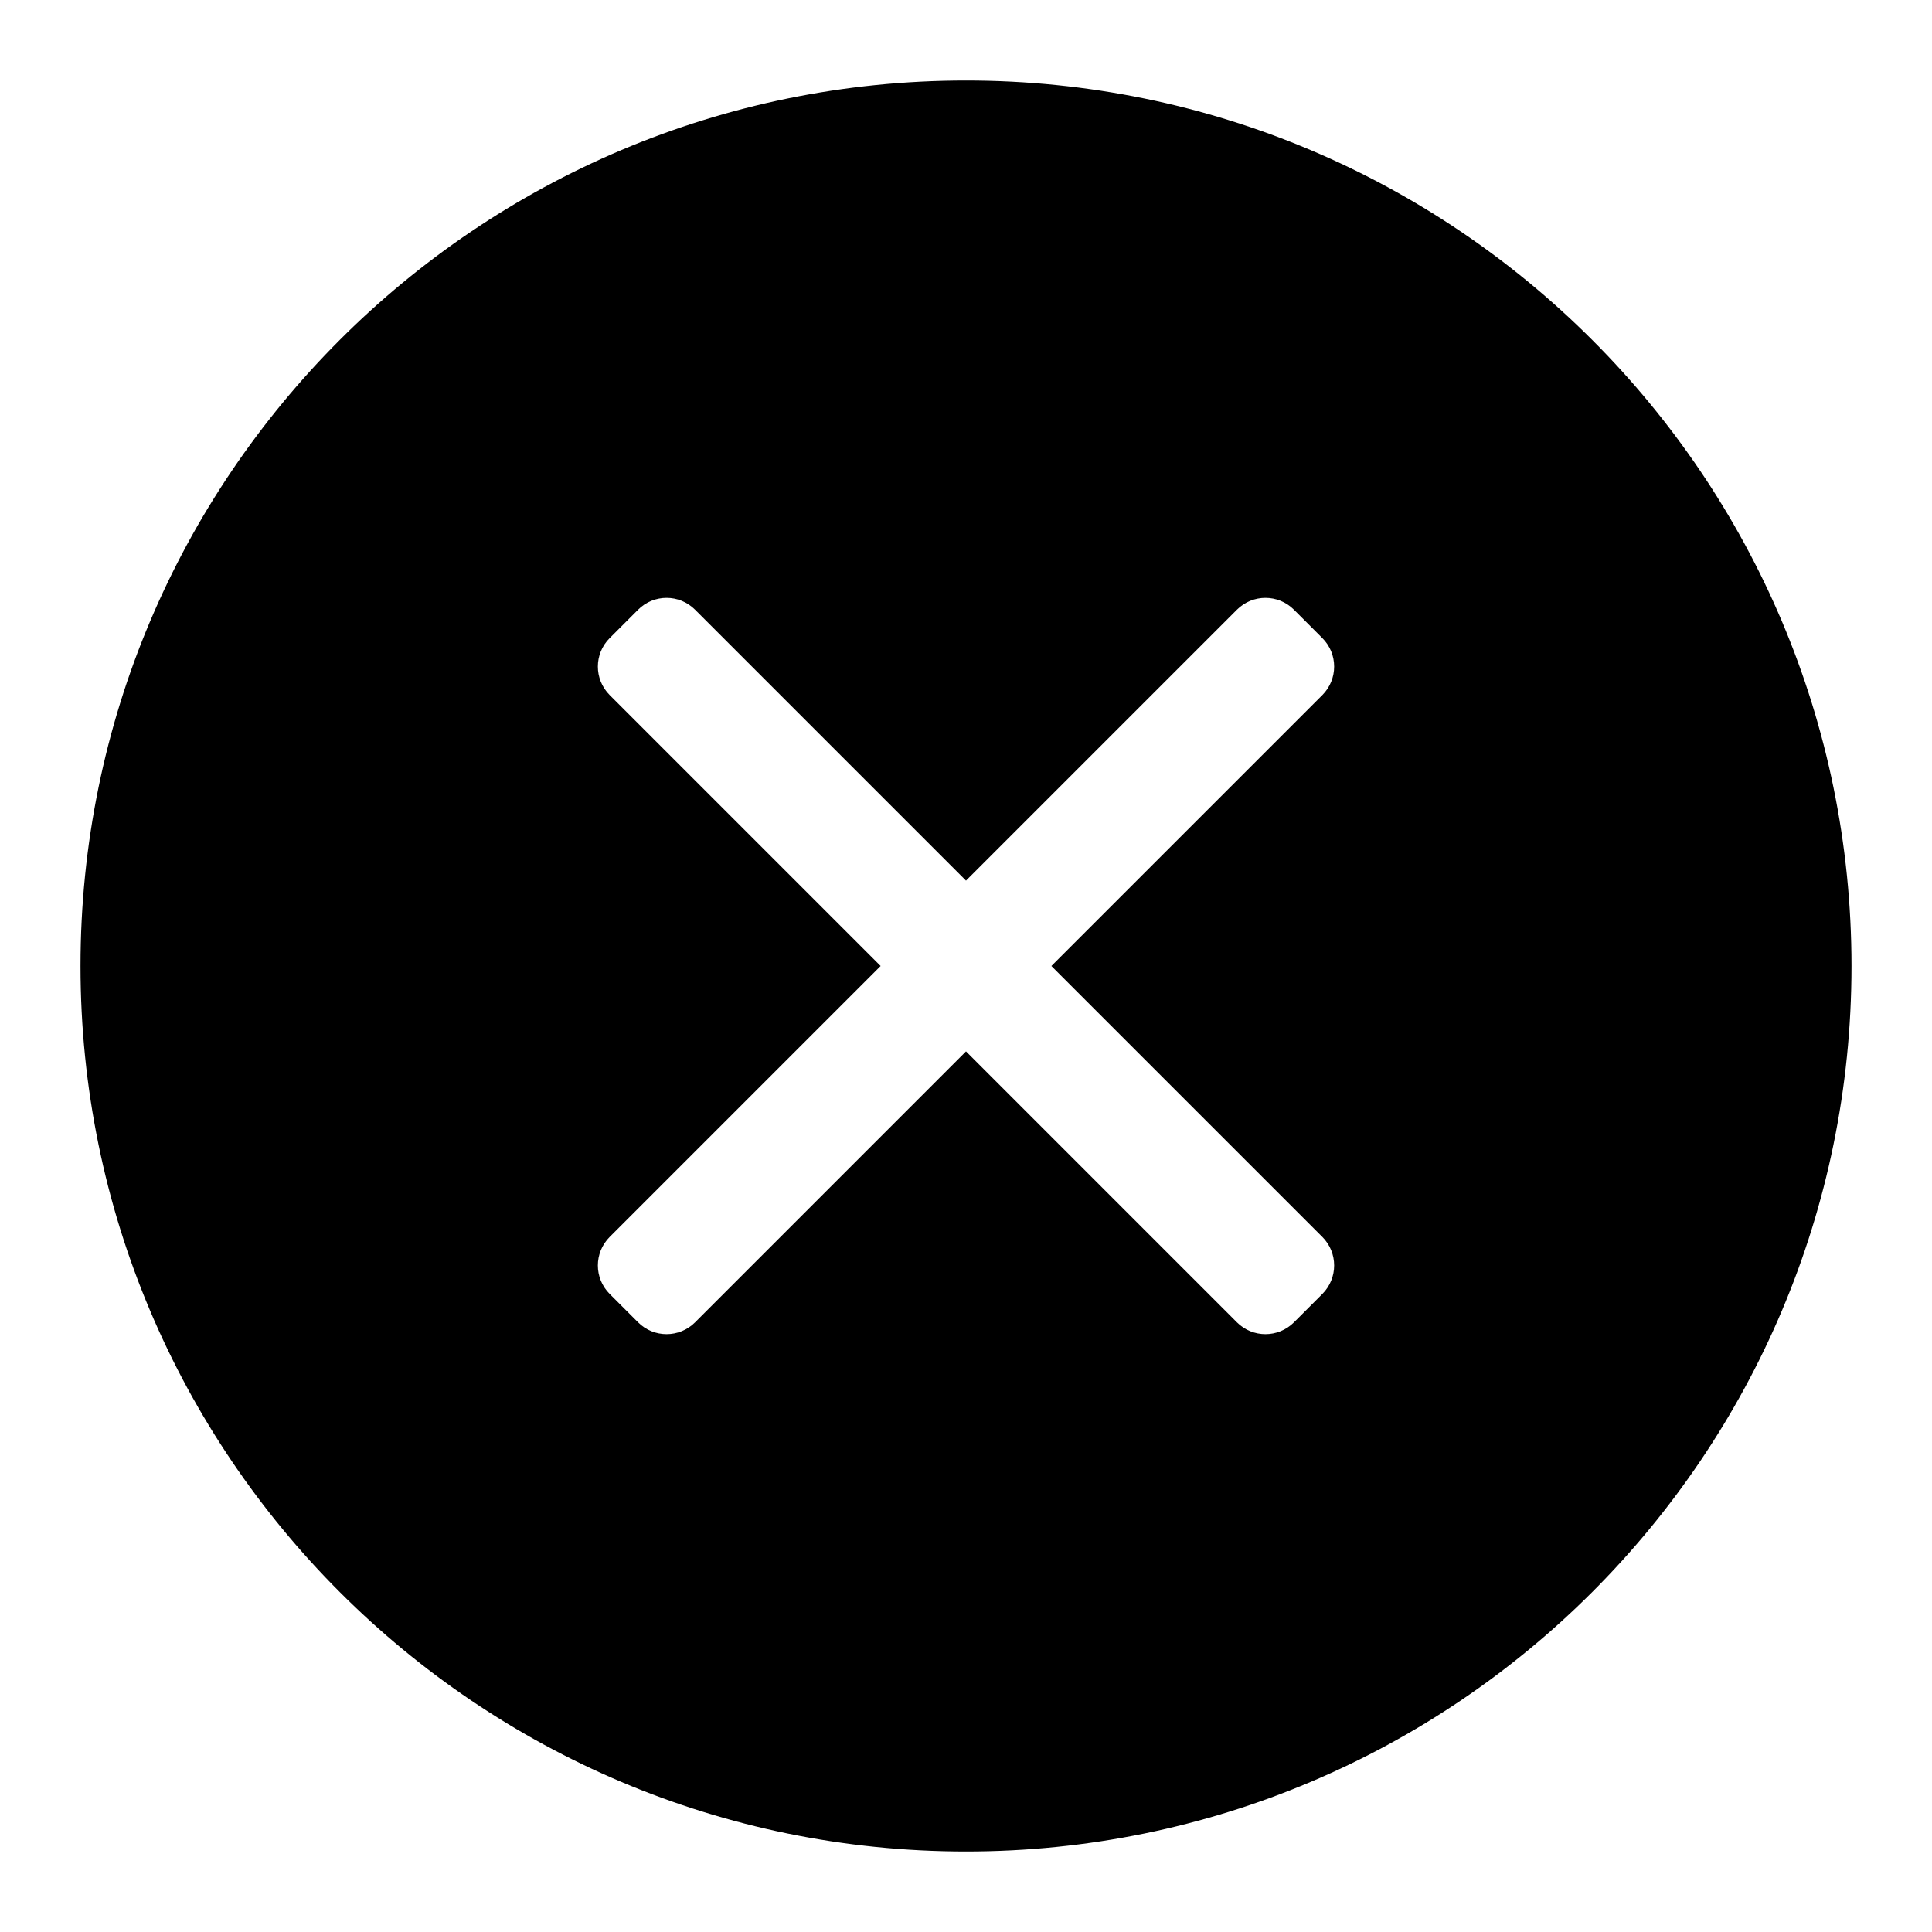
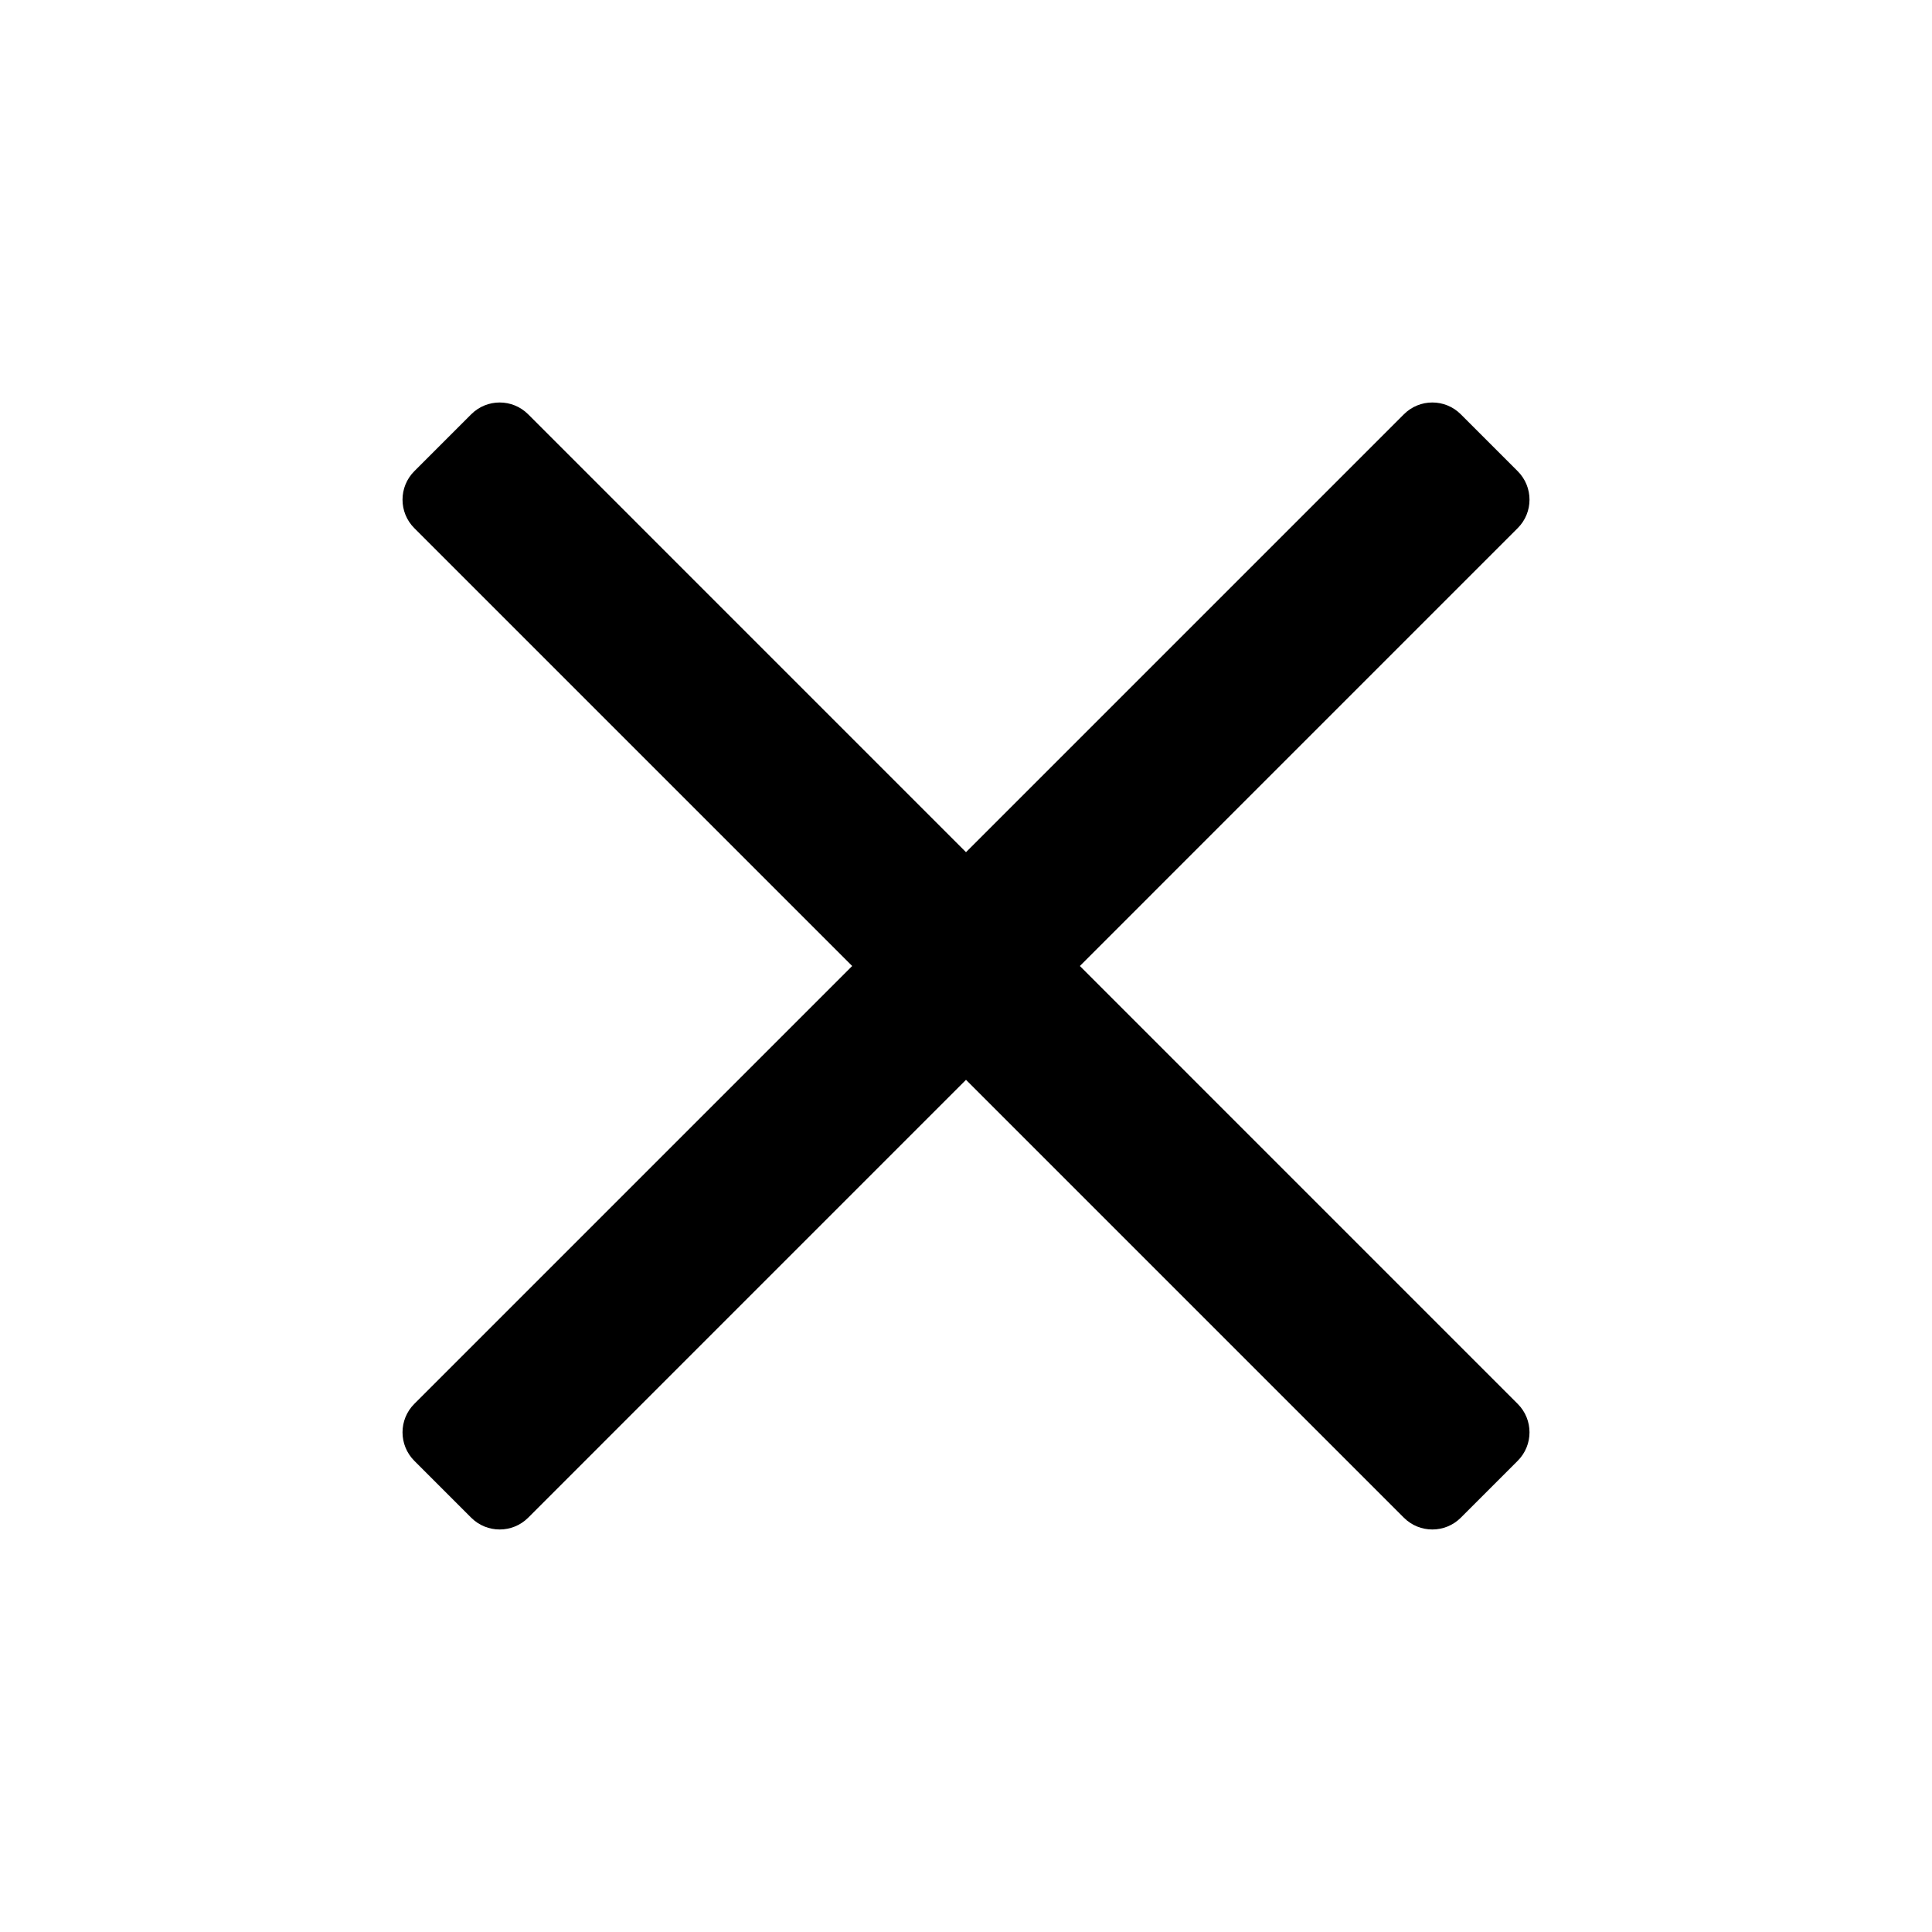
- <svg xmlns="http://www.w3.org/2000/svg" viewBox="0 0 48 48" fill="currentColor">
-   <path fill-rule="evenodd" clip-rule="evenodd" d="M24 46C36.15 46 46 36.15 46 24C46 11.85 36.15 2 24 2C11.85 2 2 11.85 2 24C2 36.15 11.85 46 24 46ZM15.147 30.732L21.879 24L15.147 17.268C14.756 16.877 14.756 16.244 15.147 15.854L15.854 15.147C16.244 14.756 16.877 14.756 17.268 15.147L24 21.879L30.732 15.147C31.123 14.756 31.756 14.756 32.147 15.147L32.854 15.854C33.244 16.244 33.244 16.877 32.854 17.268L26.121 24L32.854 30.732C33.244 31.123 33.244 31.756 32.854 32.147L32.147 32.854C31.756 33.244 31.123 33.244 30.732 32.854L24 26.121L17.268 32.854C16.877 33.244 16.244 33.244 15.854 32.854L15.147 32.147C14.756 31.756 14.756 31.123 15.147 30.732Z" />
+ <svg xmlns="http://www.w3.org/2000/svg" width="1em" height="1em" viewBox="0 0 48 48" fill="currentColor">
+   <path fill-rule="evenodd" clip-rule="evenodd" d="M21.172 24L10.293 13.121C9.903 12.731 9.903 12.098 10.293 11.707L11.707 10.293C12.098 9.902 12.731 9.902 13.122 10.293L24 21.172L34.879 10.293C35.269 9.902 35.903 9.902 36.293 10.293L37.707 11.707C38.098 12.098 38.098 12.731 37.707 13.121L26.829 24L37.707 34.879C38.098 35.269 38.098 35.902 37.707 36.293L36.293 37.707C35.903 38.097 35.269 38.097 34.879 37.707L24 26.828L13.122 37.707C12.731 38.097 12.098 38.097 11.707 37.707L10.293 36.293C9.903 35.902 9.903 35.269 10.293 34.879L21.172 24Z" />
</svg>
